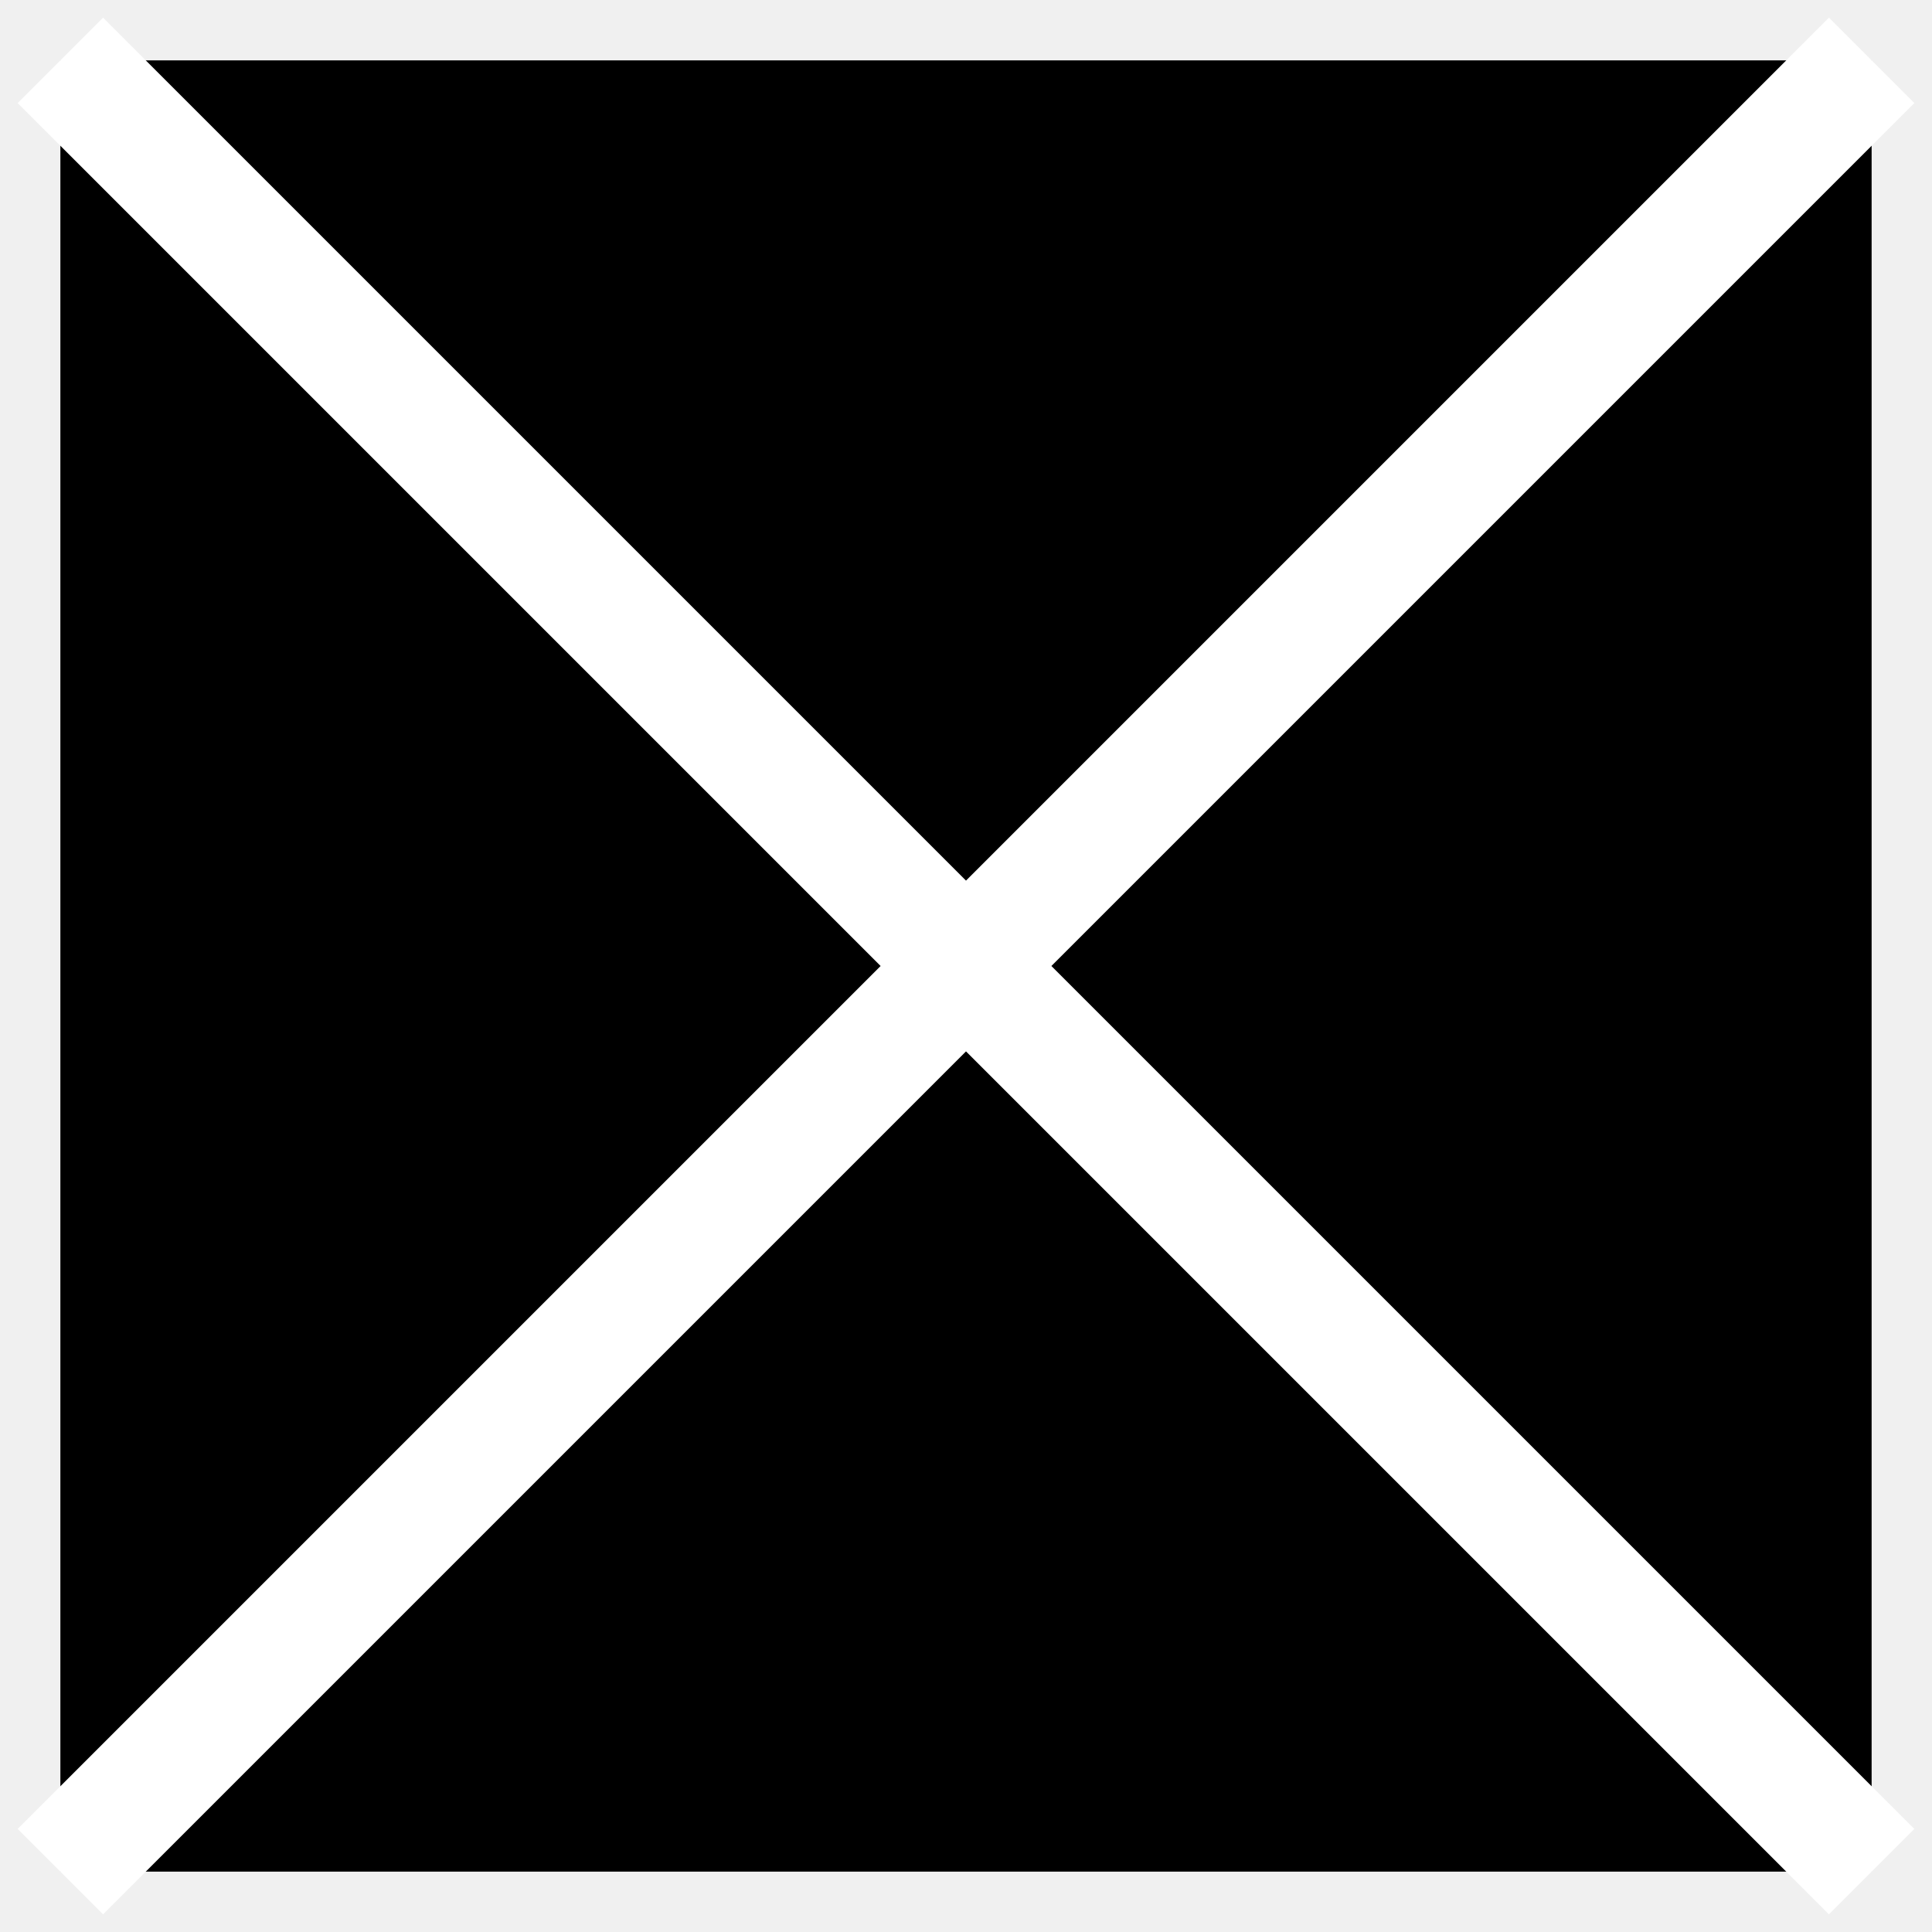
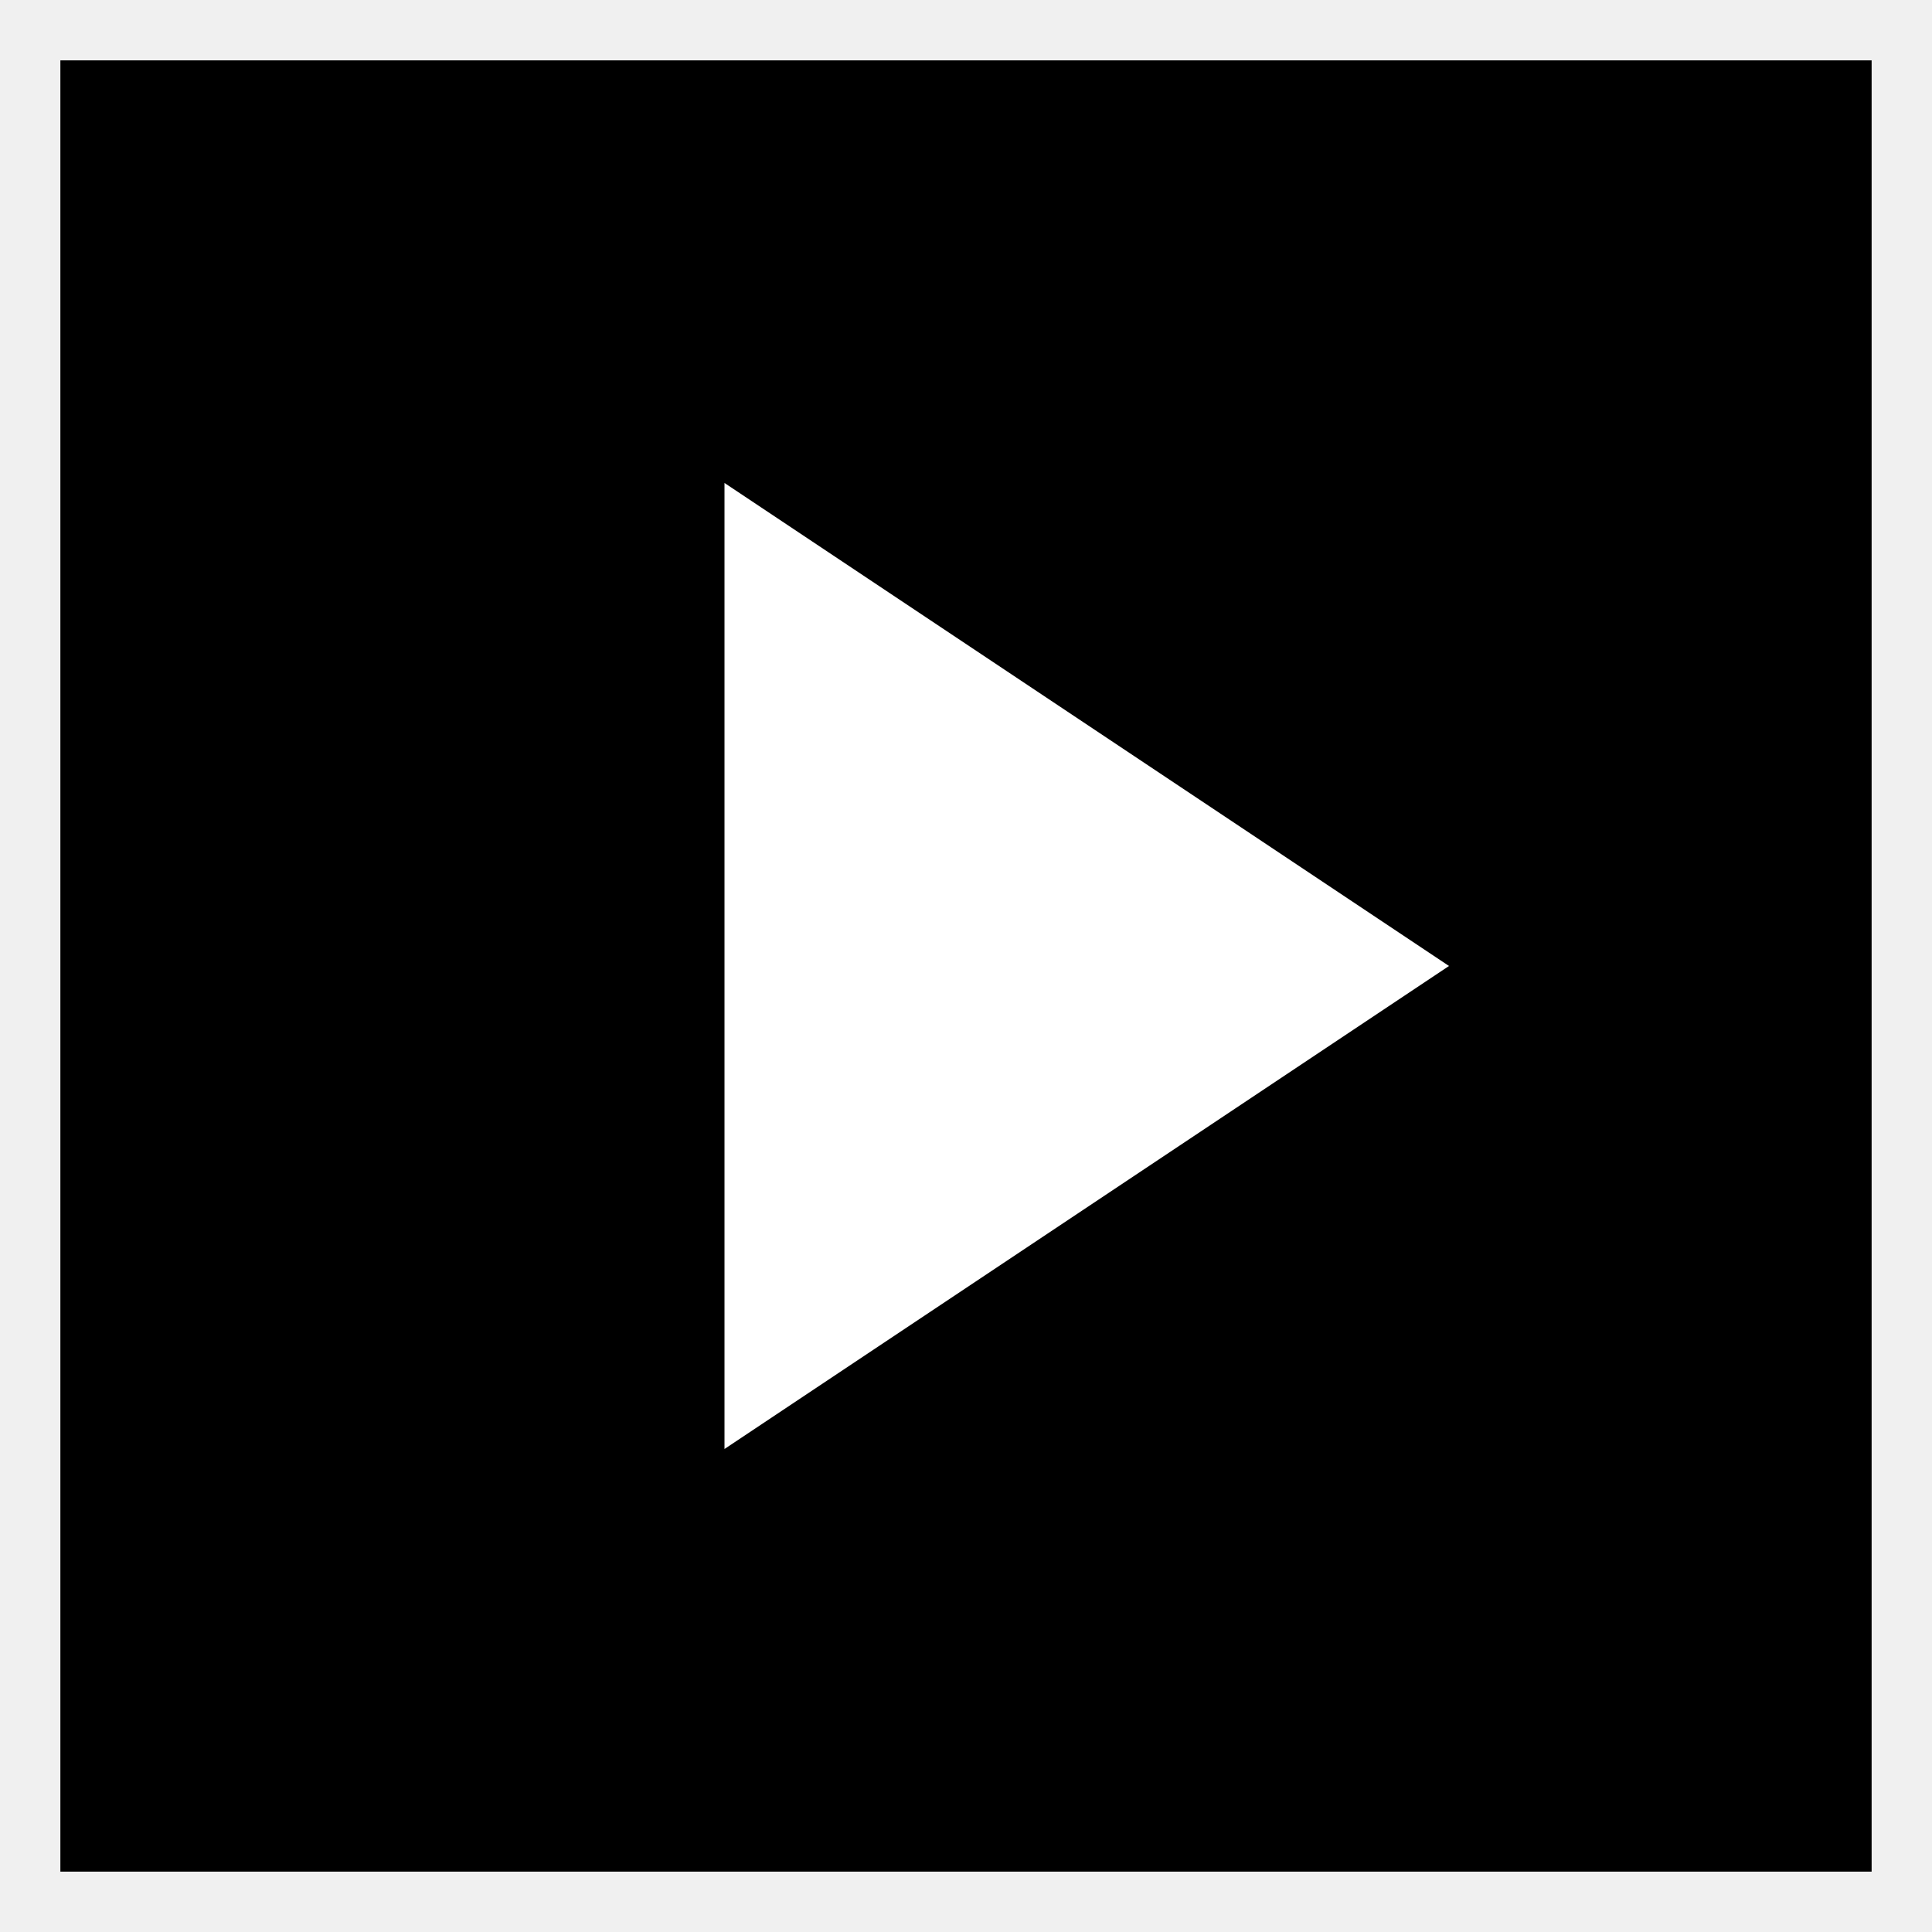
- <svg xmlns="http://www.w3.org/2000/svg" viewBox="0 0 64 64" width="64" height="64">
-   <rect x="2" y="2" width="60" height="60" fill="#000" />
-   <path d="M2 2l60 60M62 2L2 62" stroke="#fff" stroke-width="4" />
+ <svg xmlns="http://www.w3.org/2000/svg" viewBox="0 0 64 64" width="64" height="64" version="1.1" id="svg1">
+   <defs id="defs1" />
+   <rect x="2" y="2" width="60" height="60" fill="#000" id="rect1" />
+   <polygon points="24,16 24,48 48,32" fill="#fff" id="polygon1" />
</svg>
